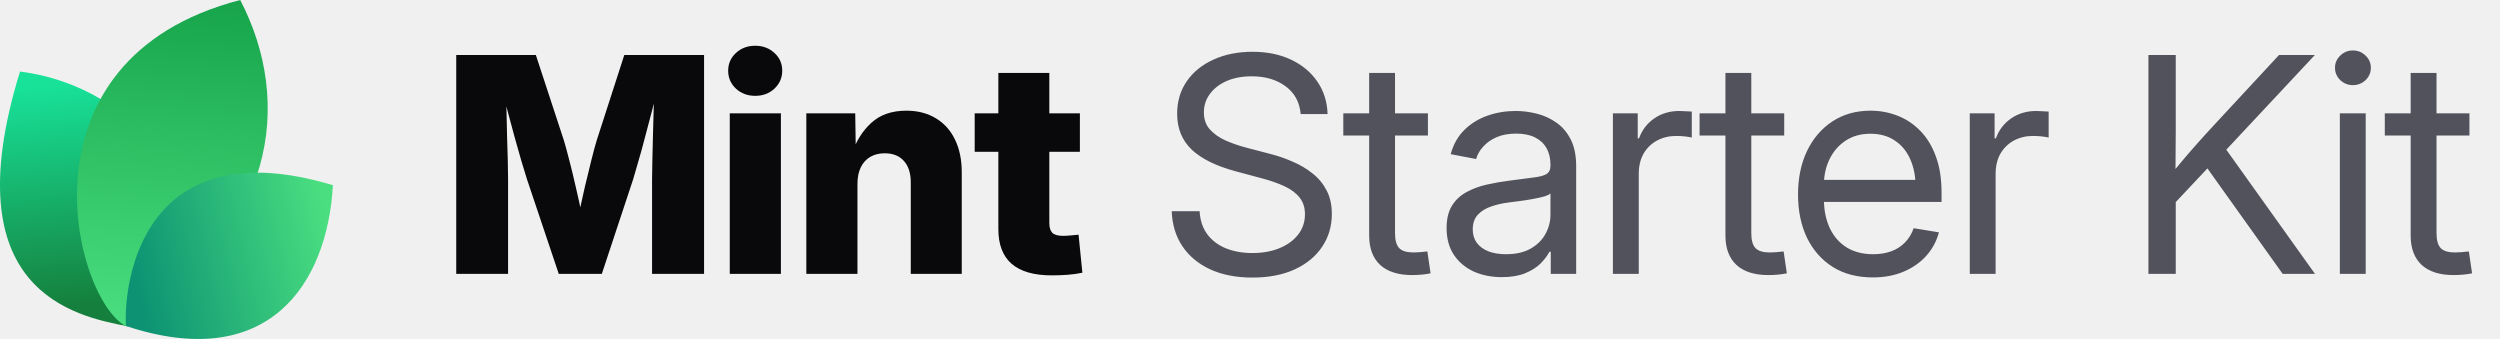
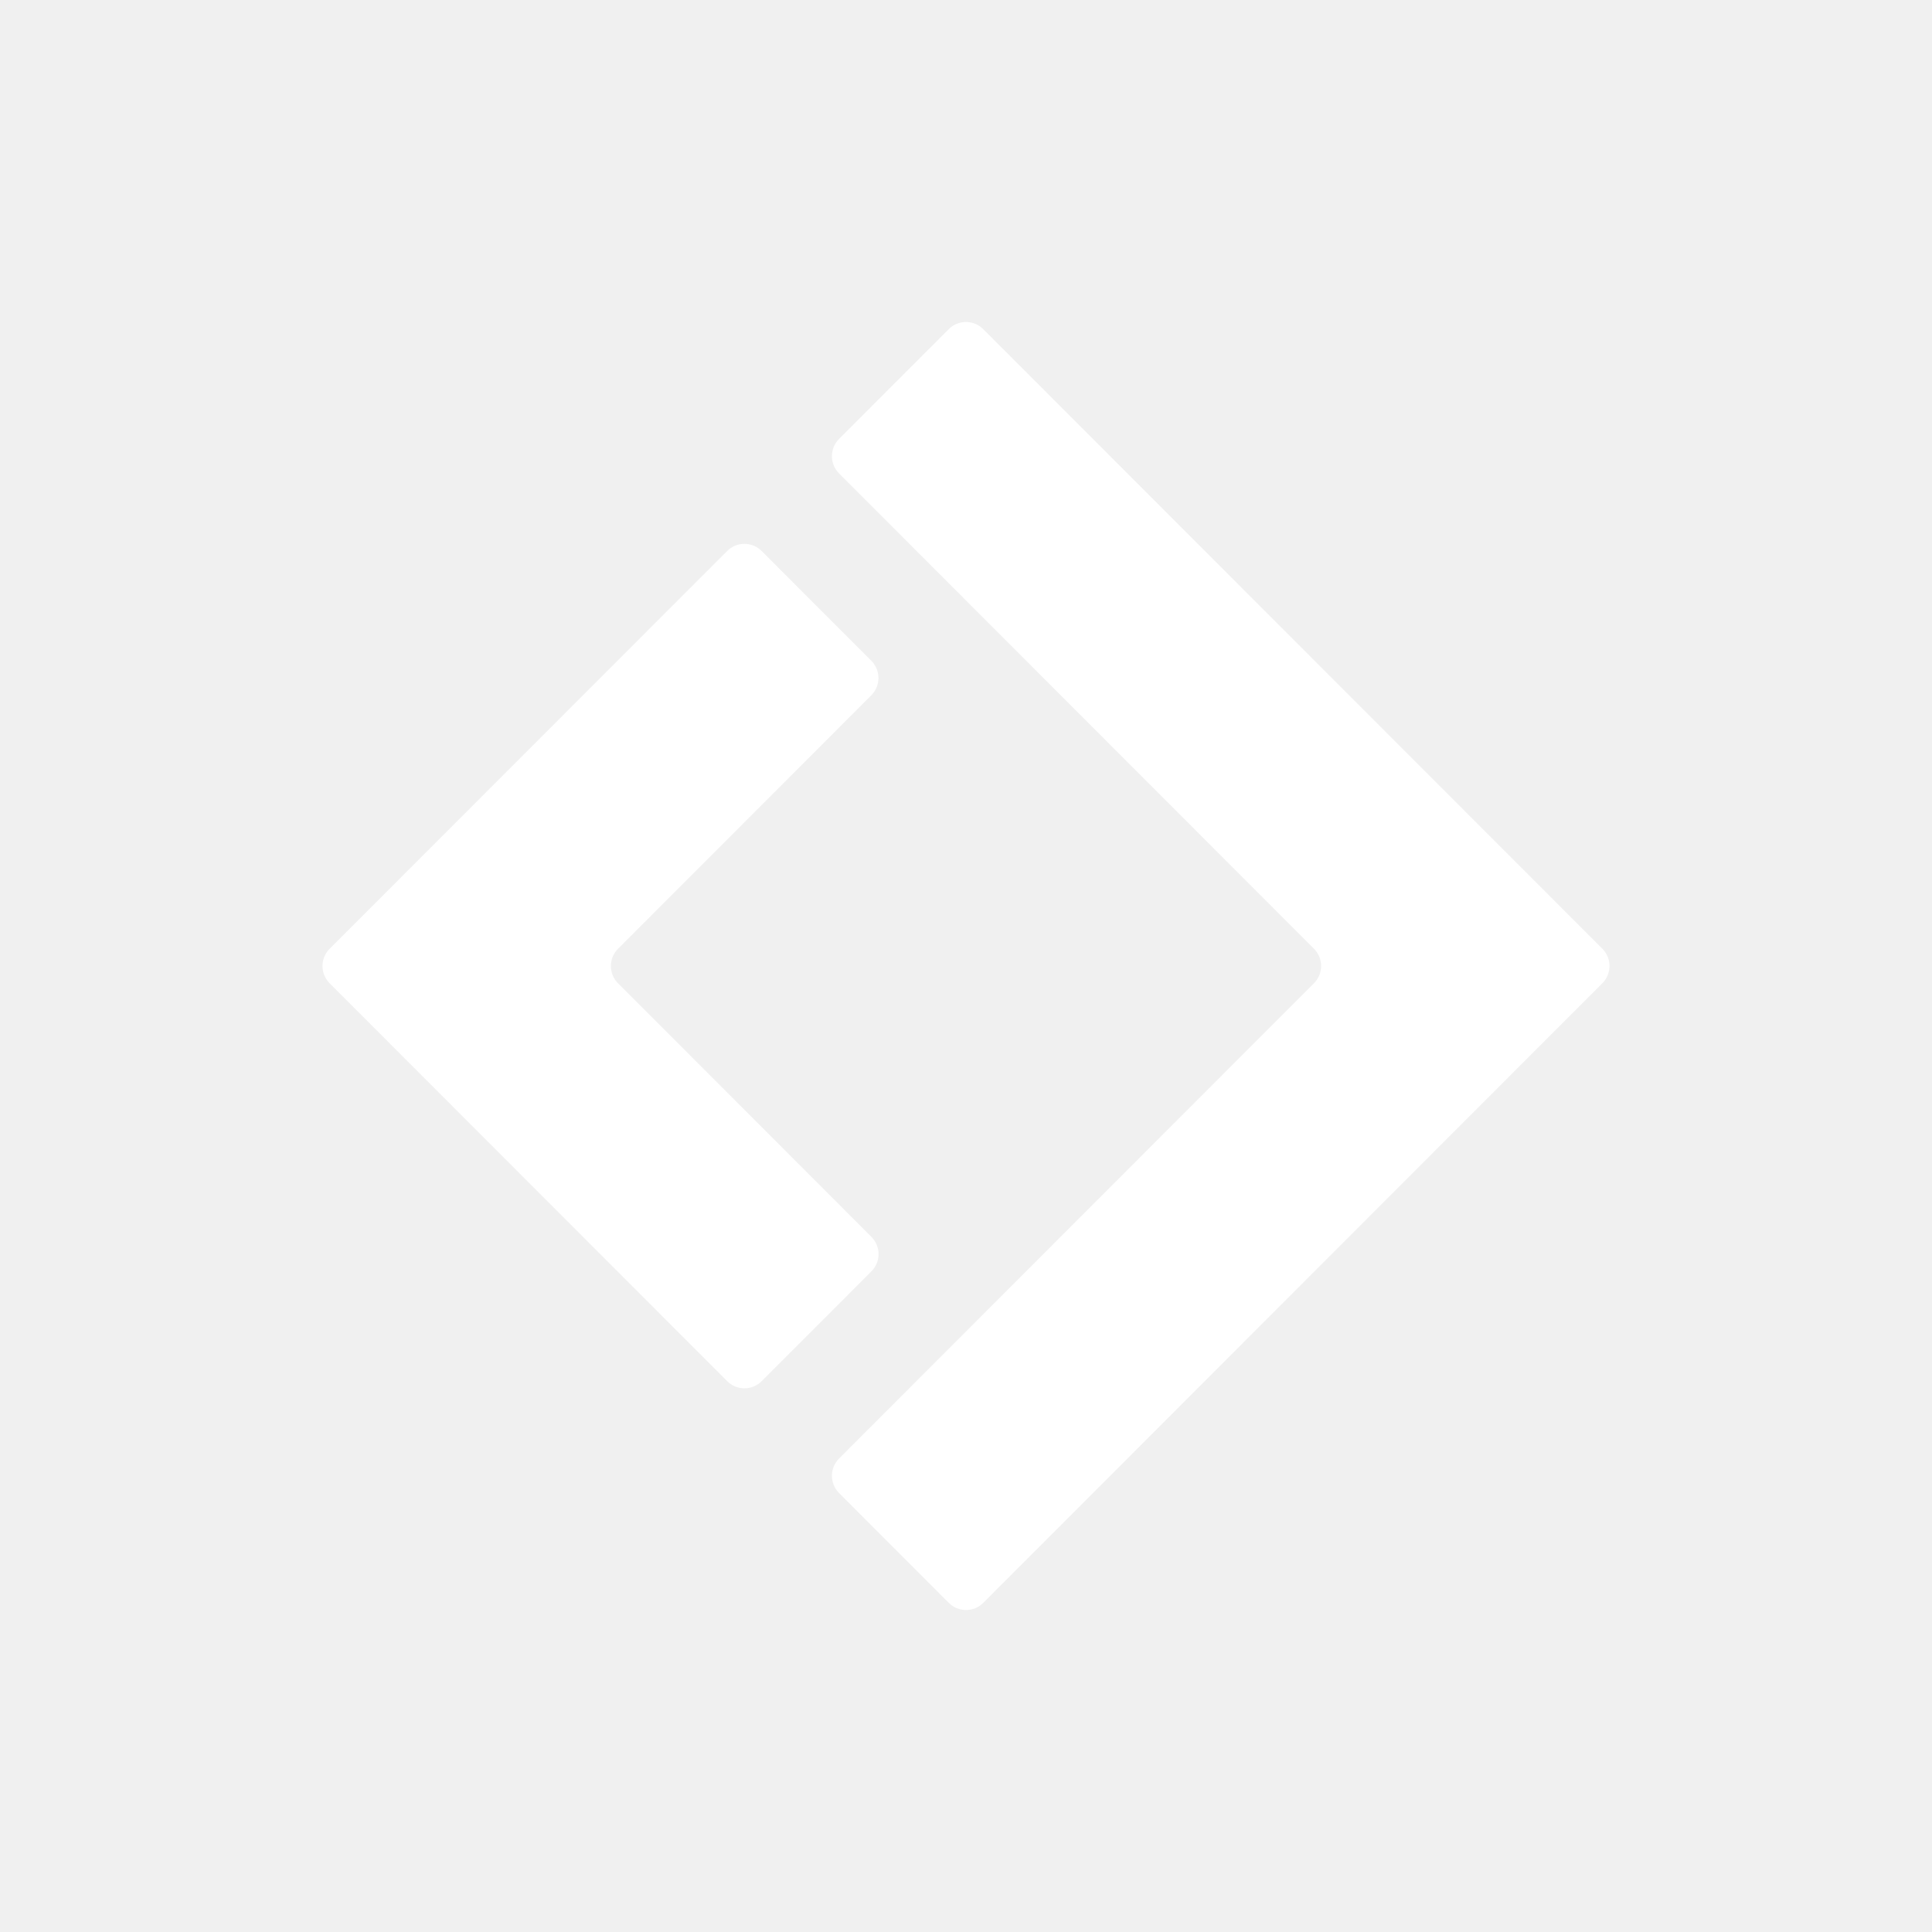
- <svg xmlns="http://www.w3.org/2000/svg" width="177" height="24" viewBox="0 0 177 24" fill="none">
-   <path d="M9.061 23.108C5.268 22.377 -3.391 20.627 1.417 5.064C9.634 6.099 16.973 14.064 9.061 23.108Z" fill="url(#paint0_linear_17557_2020)" />
-   <path d="M8.919 23.094C5.276 21.222 0.784 4.209 17.007 0C20.757 7.193 19.621 16.545 8.919 23.094Z" fill="url(#paint1_linear_17557_2020)" />
-   <path d="M8.914 23.079C8.735 19.882 10.159 9.085 23.57 13.111C23.181 20.123 18.984 26.418 8.914 23.079Z" fill="url(#paint2_linear_17557_2020)" />
-   <path d="M32.301 19.392V3.894H37.938L39.925 9.948C40.036 10.315 40.164 10.787 40.31 11.362C40.462 11.938 40.611 12.552 40.757 13.204C40.91 13.855 41.048 14.483 41.173 15.086C41.305 15.682 41.412 16.192 41.495 16.615H40.695C40.771 16.192 40.871 15.682 40.996 15.086C41.128 14.49 41.267 13.866 41.412 13.214C41.565 12.562 41.714 11.948 41.86 11.373C42.005 10.79 42.133 10.315 42.244 9.948L44.2 3.894H49.848V19.392H46.166V12.704C46.166 12.357 46.173 11.917 46.187 11.383C46.2 10.849 46.214 10.27 46.228 9.646C46.249 9.022 46.266 8.391 46.28 7.753C46.301 7.115 46.311 6.519 46.311 5.964H46.623C46.485 6.561 46.332 7.181 46.166 7.826C45.999 8.471 45.833 9.102 45.666 9.719C45.507 10.336 45.351 10.901 45.198 11.414C45.053 11.928 44.928 12.357 44.824 12.704L42.608 19.392H39.561L37.314 12.704C37.203 12.357 37.072 11.928 36.919 11.414C36.773 10.901 36.614 10.34 36.441 9.729C36.274 9.112 36.104 8.481 35.931 7.836C35.764 7.192 35.608 6.567 35.463 5.964H35.827C35.834 6.512 35.844 7.105 35.858 7.743C35.872 8.374 35.886 9.005 35.9 9.636C35.92 10.26 35.938 10.839 35.952 11.373C35.965 11.907 35.972 12.351 35.972 12.704V19.392H32.301ZM51.668 19.392V8.024H55.288V19.392H51.668ZM53.468 6.786C52.927 6.786 52.473 6.616 52.105 6.276C51.738 5.93 51.554 5.507 51.554 5.007C51.554 4.508 51.738 4.088 52.105 3.749C52.473 3.409 52.927 3.239 53.468 3.239C54.009 3.239 54.463 3.409 54.83 3.749C55.198 4.082 55.382 4.501 55.382 5.007C55.382 5.507 55.198 5.93 54.83 6.276C54.463 6.616 54.009 6.786 53.468 6.786ZM60.708 13.027V19.392H57.088V8.024H60.551L60.593 10.967H60.281C60.593 10.024 61.061 9.268 61.685 8.7C62.309 8.124 63.138 7.836 64.171 7.836C64.975 7.836 65.672 8.017 66.262 8.377C66.851 8.731 67.302 9.234 67.614 9.885C67.933 10.537 68.092 11.307 68.092 12.194V19.392H64.483V12.912C64.483 12.26 64.32 11.754 63.994 11.394C63.675 11.033 63.221 10.853 62.632 10.853C62.25 10.853 61.914 10.936 61.623 11.102C61.332 11.269 61.106 11.515 60.947 11.841C60.787 12.16 60.708 12.555 60.708 13.027ZM76.456 8.024V10.749H69.008V8.024H76.456ZM70.683 5.163H74.292V15.783C74.292 16.102 74.361 16.334 74.5 16.48C74.646 16.625 74.899 16.698 75.259 16.698C75.405 16.698 75.596 16.688 75.831 16.667C76.074 16.646 76.251 16.629 76.362 16.615L76.632 19.309C76.313 19.378 75.963 19.427 75.582 19.455C75.207 19.482 74.836 19.496 74.469 19.496C73.2 19.496 72.25 19.222 71.619 18.674C70.995 18.127 70.683 17.308 70.683 16.22V5.163Z" fill="#09090B" />
-   <path d="M88.667 19.652C87.523 19.652 86.528 19.458 85.682 19.07C84.843 18.681 84.188 18.137 83.716 17.437C83.245 16.736 82.992 15.908 82.957 14.951H84.933C84.968 15.596 85.148 16.14 85.474 16.584C85.8 17.021 86.24 17.354 86.795 17.582C87.35 17.804 87.974 17.915 88.667 17.915C89.388 17.915 90.026 17.801 90.581 17.572C91.143 17.343 91.583 17.024 91.902 16.615C92.228 16.199 92.391 15.717 92.391 15.169C92.391 14.698 92.266 14.306 92.017 13.994C91.767 13.675 91.413 13.408 90.956 13.193C90.498 12.978 89.954 12.787 89.323 12.621L87.502 12.132C86.123 11.765 85.082 11.255 84.382 10.603C83.689 9.944 83.342 9.095 83.342 8.055C83.342 7.174 83.571 6.404 84.028 5.746C84.486 5.087 85.117 4.577 85.921 4.217C86.726 3.849 87.645 3.666 88.678 3.666C89.718 3.666 90.63 3.853 91.413 4.227C92.204 4.602 92.824 5.122 93.275 5.787C93.726 6.446 93.965 7.209 93.993 8.076H92.089C92.013 7.23 91.656 6.574 91.018 6.11C90.387 5.638 89.586 5.403 88.615 5.403C87.95 5.403 87.36 5.513 86.847 5.735C86.341 5.957 85.946 6.262 85.661 6.651C85.377 7.032 85.235 7.469 85.235 7.961C85.235 8.447 85.377 8.849 85.661 9.168C85.946 9.48 86.317 9.74 86.774 9.948C87.232 10.149 87.724 10.319 88.251 10.457L89.884 10.884C90.439 11.023 90.977 11.206 91.496 11.435C92.023 11.657 92.495 11.934 92.911 12.267C93.334 12.593 93.67 12.995 93.92 13.474C94.17 13.945 94.294 14.504 94.294 15.149C94.294 16.015 94.066 16.788 93.608 17.468C93.157 18.148 92.512 18.681 91.673 19.07C90.834 19.458 89.832 19.652 88.667 19.652ZM101.097 8.024V9.594H95.106V8.024H101.097ZM96.937 5.163H98.767V16.521C98.767 17 98.865 17.347 99.059 17.562C99.26 17.77 99.6 17.874 100.078 17.874C100.21 17.874 100.366 17.867 100.546 17.853C100.733 17.832 100.903 17.815 101.056 17.801L101.285 19.351C101.097 19.392 100.886 19.423 100.65 19.444C100.414 19.465 100.189 19.475 99.974 19.475C98.996 19.475 98.244 19.236 97.717 18.758C97.197 18.272 96.937 17.579 96.937 16.677V5.163ZM106.33 19.621C105.595 19.621 104.932 19.489 104.343 19.226C103.754 18.955 103.285 18.564 102.939 18.05C102.592 17.53 102.419 16.896 102.419 16.147C102.419 15.495 102.547 14.965 102.804 14.556C103.06 14.146 103.403 13.828 103.833 13.599C104.263 13.363 104.742 13.186 105.269 13.068C105.796 12.95 106.333 12.857 106.881 12.787C107.574 12.69 108.132 12.617 108.555 12.569C108.978 12.52 109.287 12.441 109.481 12.33C109.675 12.212 109.772 12.014 109.772 11.737V11.654C109.772 11.203 109.679 10.815 109.492 10.489C109.311 10.163 109.041 9.91 108.68 9.729C108.32 9.549 107.872 9.459 107.338 9.459C106.805 9.459 106.34 9.546 105.945 9.719C105.556 9.892 105.241 10.118 104.998 10.395C104.755 10.665 104.593 10.953 104.509 11.258L102.71 10.915C102.897 10.222 103.22 9.65 103.677 9.199C104.135 8.748 104.679 8.412 105.31 8.19C105.941 7.968 106.607 7.857 107.307 7.857C107.8 7.857 108.295 7.92 108.795 8.044C109.301 8.169 109.765 8.381 110.188 8.679C110.611 8.97 110.951 9.369 111.208 9.875C111.464 10.374 111.593 11.005 111.593 11.768V19.392H109.793V17.822H109.7C109.568 18.085 109.363 18.359 109.086 18.643C108.809 18.921 108.444 19.153 107.994 19.34C107.543 19.527 106.988 19.621 106.33 19.621ZM106.621 17.998C107.321 17.998 107.904 17.867 108.368 17.603C108.84 17.333 109.19 16.986 109.419 16.563C109.654 16.133 109.772 15.682 109.772 15.211V13.692C109.703 13.769 109.554 13.841 109.325 13.911C109.096 13.973 108.829 14.032 108.524 14.088C108.226 14.143 107.921 14.192 107.609 14.233C107.304 14.275 107.033 14.309 106.798 14.337C106.354 14.393 105.938 14.49 105.549 14.628C105.168 14.76 104.86 14.954 104.624 15.211C104.388 15.467 104.27 15.811 104.27 16.241C104.27 16.615 104.367 16.934 104.561 17.198C104.762 17.461 105.04 17.662 105.393 17.801C105.747 17.933 106.156 17.998 106.621 17.998ZM114.193 19.392V8.024H115.951V9.792H116.045C116.253 9.209 116.61 8.741 117.116 8.388C117.622 8.034 118.219 7.857 118.905 7.857C119.058 7.857 119.217 7.864 119.384 7.878C119.55 7.885 119.682 7.892 119.779 7.899V9.74C119.716 9.719 119.578 9.695 119.363 9.667C119.155 9.639 118.922 9.625 118.666 9.625C118.174 9.625 117.726 9.733 117.324 9.948C116.922 10.163 116.603 10.471 116.367 10.874C116.138 11.276 116.024 11.758 116.024 12.319V19.392H114.193ZM126.322 8.024V9.594H120.33V8.024H126.322ZM122.161 5.163H123.992V16.521C123.992 17 124.089 17.347 124.283 17.562C124.484 17.77 124.824 17.874 125.302 17.874C125.434 17.874 125.59 17.867 125.77 17.853C125.958 17.832 126.127 17.815 126.28 17.801L126.509 19.351C126.322 19.392 126.11 19.423 125.874 19.444C125.639 19.465 125.413 19.475 125.198 19.475C124.221 19.475 123.468 19.236 122.941 18.758C122.421 18.272 122.161 17.579 122.161 16.677V5.163ZM132.604 19.642C131.502 19.642 130.555 19.396 129.765 18.903C128.974 18.404 128.364 17.714 127.934 16.834C127.511 15.946 127.3 14.927 127.3 13.775C127.3 12.611 127.511 11.584 127.934 10.697C128.364 9.802 128.964 9.102 129.734 8.596C130.51 8.089 131.408 7.836 132.428 7.836C133.1 7.836 133.738 7.954 134.341 8.19C134.952 8.426 135.489 8.783 135.954 9.261C136.425 9.74 136.793 10.343 137.056 11.071C137.327 11.792 137.462 12.645 137.462 13.63V14.296H128.433V12.735H136.463L135.631 13.297C135.631 12.541 135.506 11.876 135.257 11.3C135.007 10.725 134.643 10.277 134.165 9.958C133.686 9.632 133.107 9.469 132.428 9.469C131.748 9.469 131.162 9.632 130.67 9.958C130.177 10.284 129.796 10.725 129.526 11.279C129.262 11.827 129.13 12.441 129.13 13.12V14.046C129.13 14.864 129.273 15.572 129.557 16.168C129.841 16.757 130.243 17.211 130.763 17.53C131.283 17.842 131.901 17.998 132.615 17.998C133.093 17.998 133.523 17.929 133.905 17.79C134.293 17.645 134.619 17.433 134.882 17.156C135.153 16.879 135.354 16.546 135.486 16.157L137.275 16.449C137.108 17.08 136.81 17.634 136.38 18.113C135.95 18.591 135.413 18.966 134.768 19.236C134.123 19.507 133.402 19.642 132.604 19.642ZM139.459 19.392V8.024H141.217V9.792H141.311C141.519 9.209 141.876 8.741 142.382 8.388C142.888 8.034 143.485 7.857 144.171 7.857C144.324 7.857 144.483 7.864 144.649 7.878C144.816 7.885 144.948 7.892 145.045 7.899V9.74C144.982 9.719 144.844 9.695 144.629 9.667C144.421 9.639 144.188 9.625 143.932 9.625C143.439 9.625 142.992 9.733 142.59 9.948C142.188 10.163 141.869 10.471 141.633 10.874C141.404 11.276 141.29 11.758 141.29 12.319V19.392H139.459ZM153.429 14.961V12.715C153.783 12.257 154.136 11.82 154.49 11.404C154.844 10.981 155.204 10.565 155.572 10.156C155.939 9.74 156.314 9.327 156.695 8.918L161.355 3.894H163.893L157.277 10.967H157.184L153.429 14.961ZM152.108 19.392V3.894H154.043V9.241L154.022 12.559L154.043 13.505V19.392H152.108ZM161.615 19.392L155.967 11.477L157.173 9.969L163.903 19.392H161.615ZM165.661 19.392V8.024H167.492V19.392H165.661ZM166.587 6.027C166.24 6.027 165.942 5.909 165.692 5.673C165.443 5.43 165.318 5.139 165.318 4.799C165.318 4.459 165.443 4.172 165.692 3.936C165.942 3.693 166.24 3.572 166.587 3.572C166.934 3.572 167.232 3.693 167.482 3.936C167.731 4.172 167.856 4.459 167.856 4.799C167.856 5.139 167.731 5.43 167.482 5.673C167.232 5.909 166.934 6.027 166.587 6.027ZM174.836 8.024V9.594H168.844V8.024H174.836ZM170.675 5.163H172.506V16.521C172.506 17 172.603 17.347 172.797 17.562C172.998 17.77 173.338 17.874 173.816 17.874C173.948 17.874 174.104 17.867 174.284 17.853C174.472 17.832 174.641 17.815 174.794 17.801L175.023 19.351C174.836 19.392 174.624 19.423 174.388 19.444C174.153 19.465 173.927 19.475 173.712 19.475C172.735 19.475 171.982 19.236 171.455 18.758C170.935 18.272 170.675 17.579 170.675 16.677V5.163Z" fill="#52525C" />
-   <defs>
-     <linearGradient id="paint0_linear_17557_2020" x1="3.776" y1="5.916" x2="5.232" y2="21.559" gradientUnits="userSpaceOnUse">
-       <stop stop-color="#18E299" />
-       <stop offset="1" stop-color="#15803D" />
-     </linearGradient>
-     <linearGradient id="paint1_linear_17557_2020" x1="12.171" y1="-0.718" x2="10.19" y2="22.983" gradientUnits="userSpaceOnUse">
-       <stop stop-color="#16A34A" />
-       <stop offset="1" stop-color="#4ADE80" />
-     </linearGradient>
-     <linearGradient id="paint2_linear_17557_2020" x1="23.133" y1="15.353" x2="9.338" y2="18.52" gradientUnits="userSpaceOnUse">
-       <stop stop-color="#4ADE80" />
-       <stop offset="1" stop-color="#0D9373" />
-     </linearGradient>
-   </defs>
+ <svg xmlns="http://www.w3.org/2000/svg" width="320" height="320" viewBox="0 0 320 320" fill="none">
+   <path d="M157.139 54.52L138.978 72.696C137.396 74.279 137.396 76.841 138.978 78.417L217.632 157.136C219.213 158.719 219.213 161.281 217.632 162.857L138.978 241.576C137.396 243.159 137.396 245.721 138.978 247.297L157.146 265.48C158.727 267.062 161.287 267.062 162.861 265.48L265.399 162.857C266.98 161.274 266.98 158.712 265.399 157.136L162.854 54.52C161.273 52.938 158.713 52.938 157.139 54.52Z" fill="white" />
+   <path d="M102.368 157.144L144.315 115.162C145.896 113.579 145.896 111.017 144.315 109.441L126.154 91.265C124.573 89.683 122.013 89.683 120.439 91.265L54.601 157.144C53.02 158.726 53.02 161.289 54.601 162.864L120.446 228.763C122.027 230.346 124.587 230.346 126.161 228.763L144.329 210.58C145.91 208.998 145.91 206.435 144.329 204.86L102.368 162.864C100.787 161.282 100.787 158.719 102.368 157.144Z" fill="white" />
</svg>
